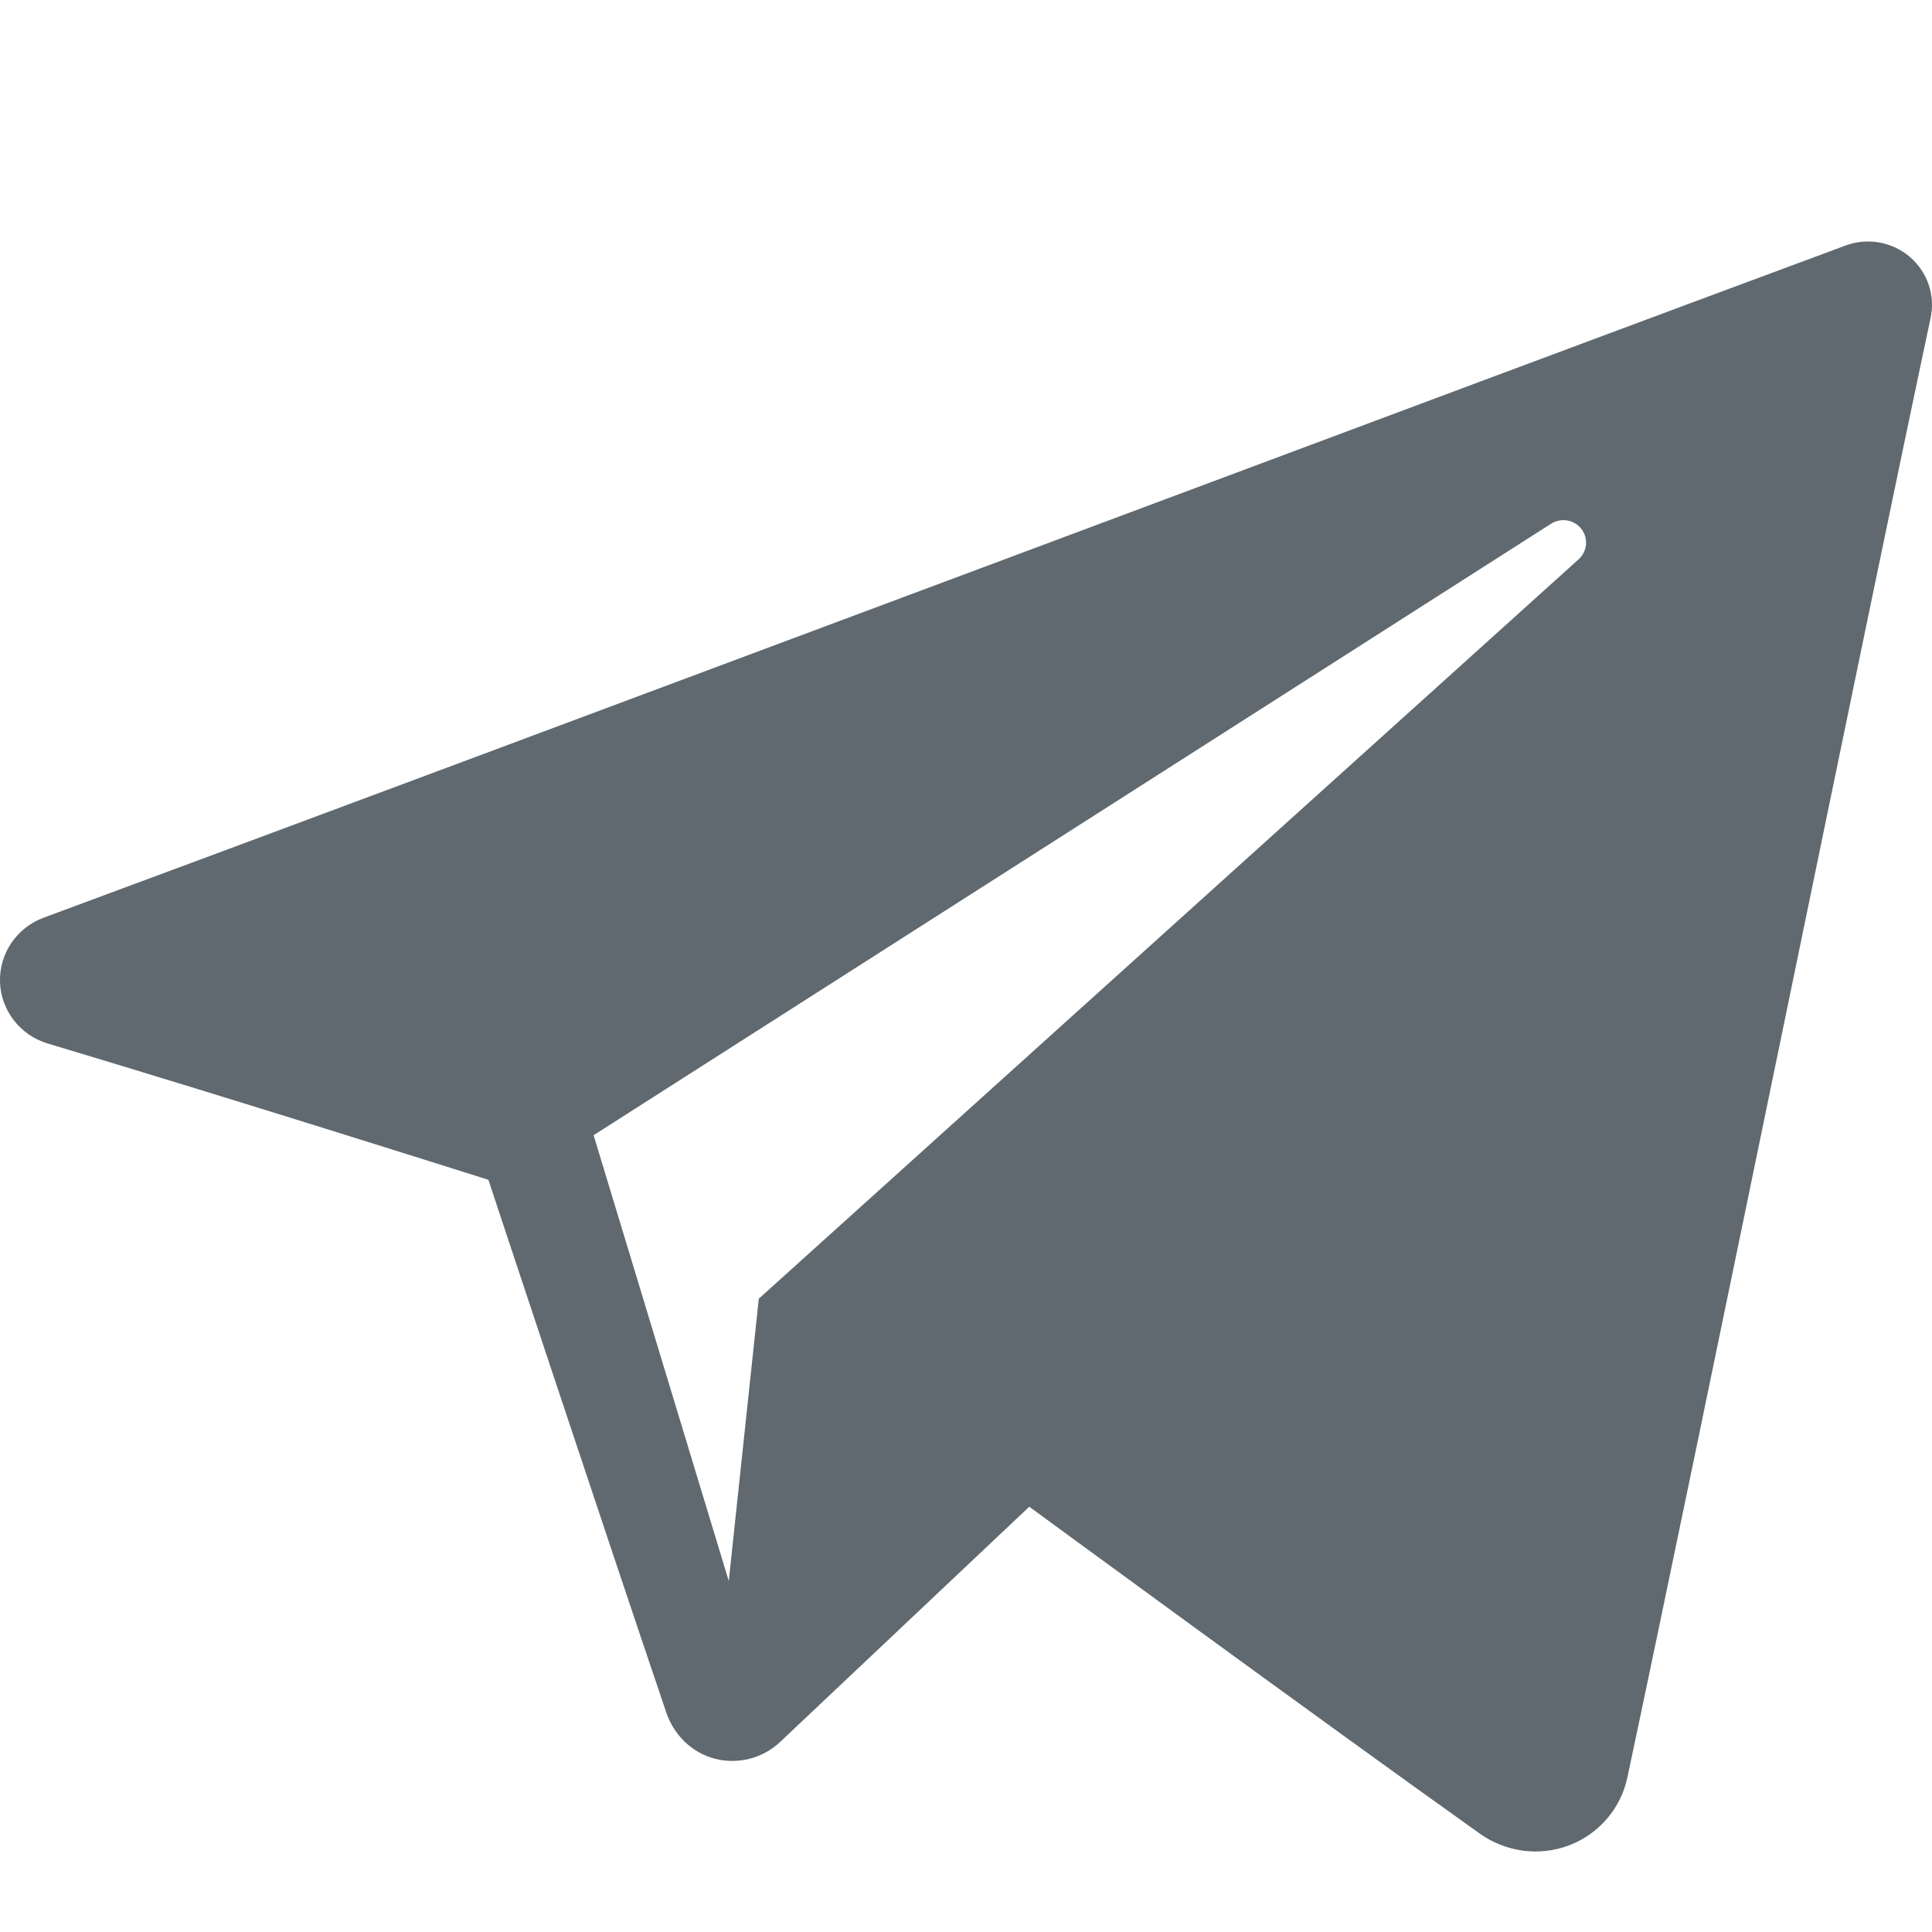
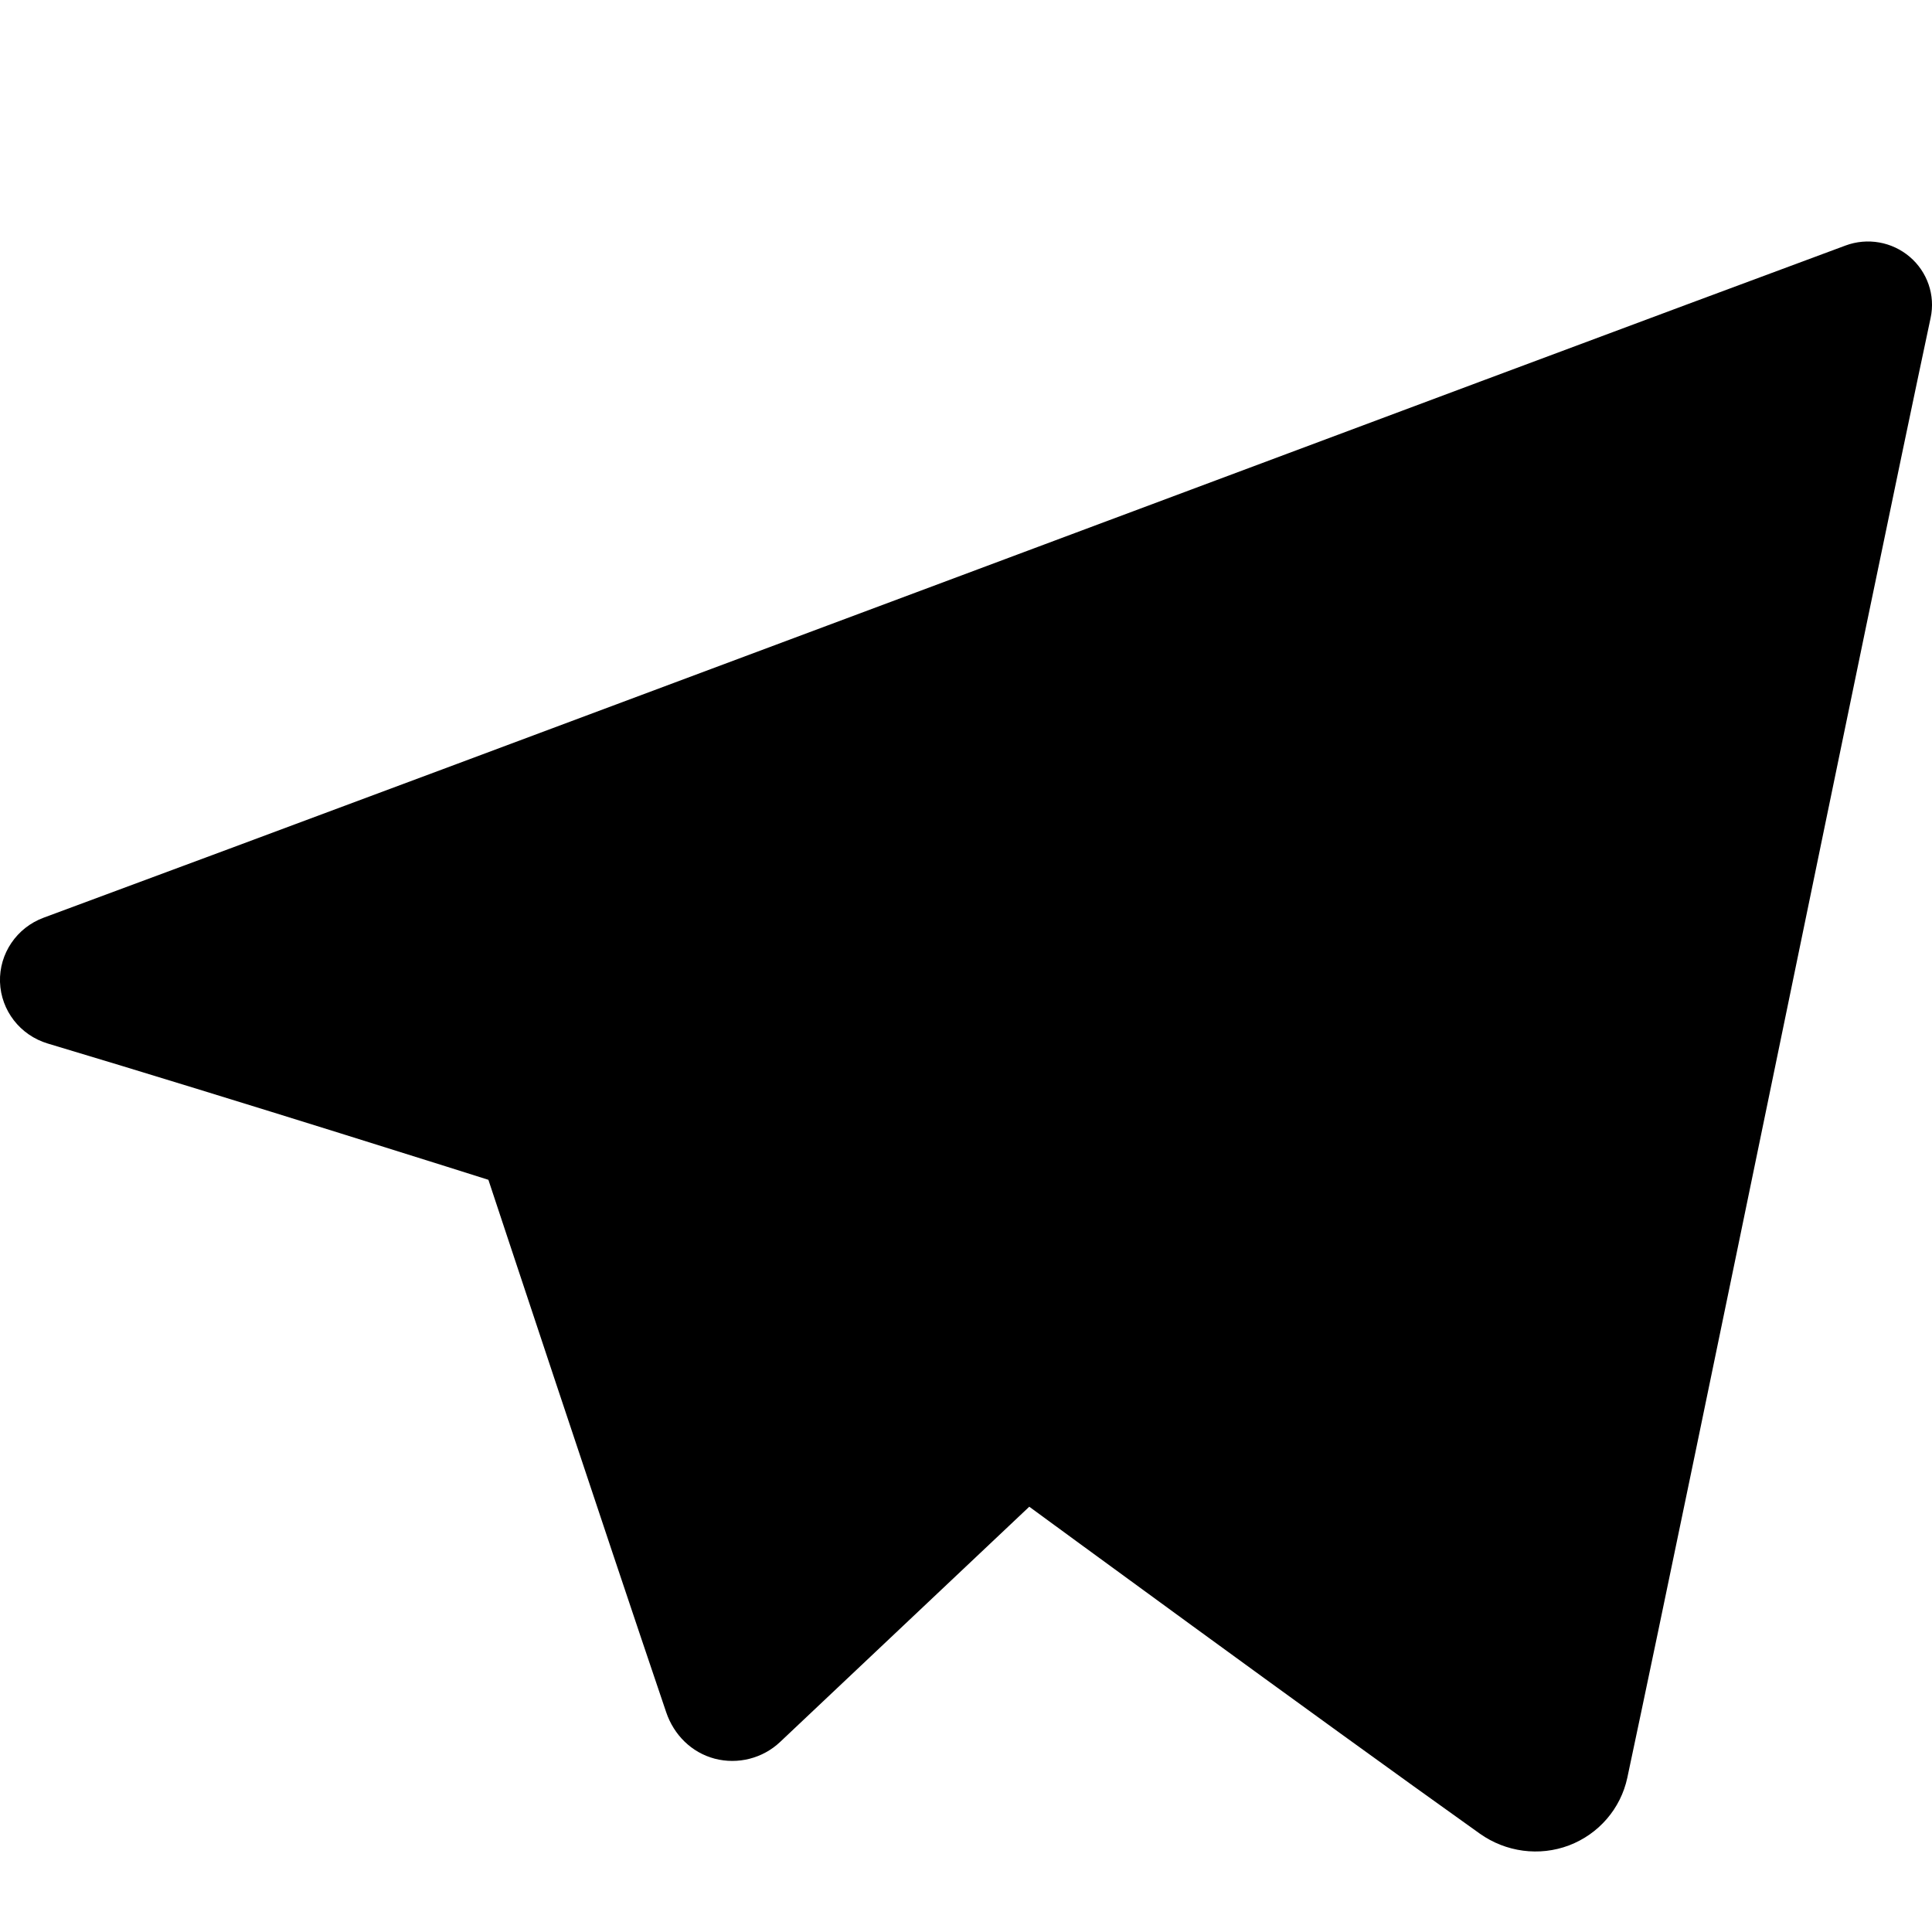
- <svg xmlns="http://www.w3.org/2000/svg" width="24px" height="24px" version="1.1" xml:space="preserve" style="fill-rule:evenodd;clip-rule:evenodd;stroke-linejoin:round;stroke-miterlimit:1.414;" fill="#5f696f">
+ <svg width="24px" height="24px" viewBox="0 0 24 24">
  <path id="telegram-1" d="M18.384,22.779c0.322,0.228 0.737,0.285 1.107,0.145c0.37,-0.141 0.642,-0.457 0.724,-0.84c0.869,-4.084 2.977,-14.421 3.768,-18.136c0.06,-0.28 -0.04,-0.571 -0.26,-0.758c-0.22,-0.187 -0.525,-0.241 -0.797,-0.14c-4.193,1.552 -17.106,6.397 -22.384,8.35c-0.335,0.124 -0.553,0.446 -0.542,0.799c0.012,0.354 0.25,0.661 0.593,0.764c2.367,0.708 5.474,1.693 5.474,1.693c0,0 1.452,4.385 2.209,6.615c0.095,0.28 0.314,0.5 0.603,0.576c0.288,0.075 0.596,-0.004 0.811,-0.207c1.216,-1.148 3.096,-2.923 3.096,-2.923c0,0 3.572,2.619 5.598,4.062Zm-11.01,-8.677l1.679,5.538l0.373,-3.507c0,0 6.487,-5.851 10.185,-9.186c0.108,-0.098 0.123,-0.262 0.033,-0.377c-0.089,-0.115 -0.253,-0.142 -0.376,-0.064c-4.286,2.737 -11.894,7.596 -11.894,7.596Z" />
</svg>
